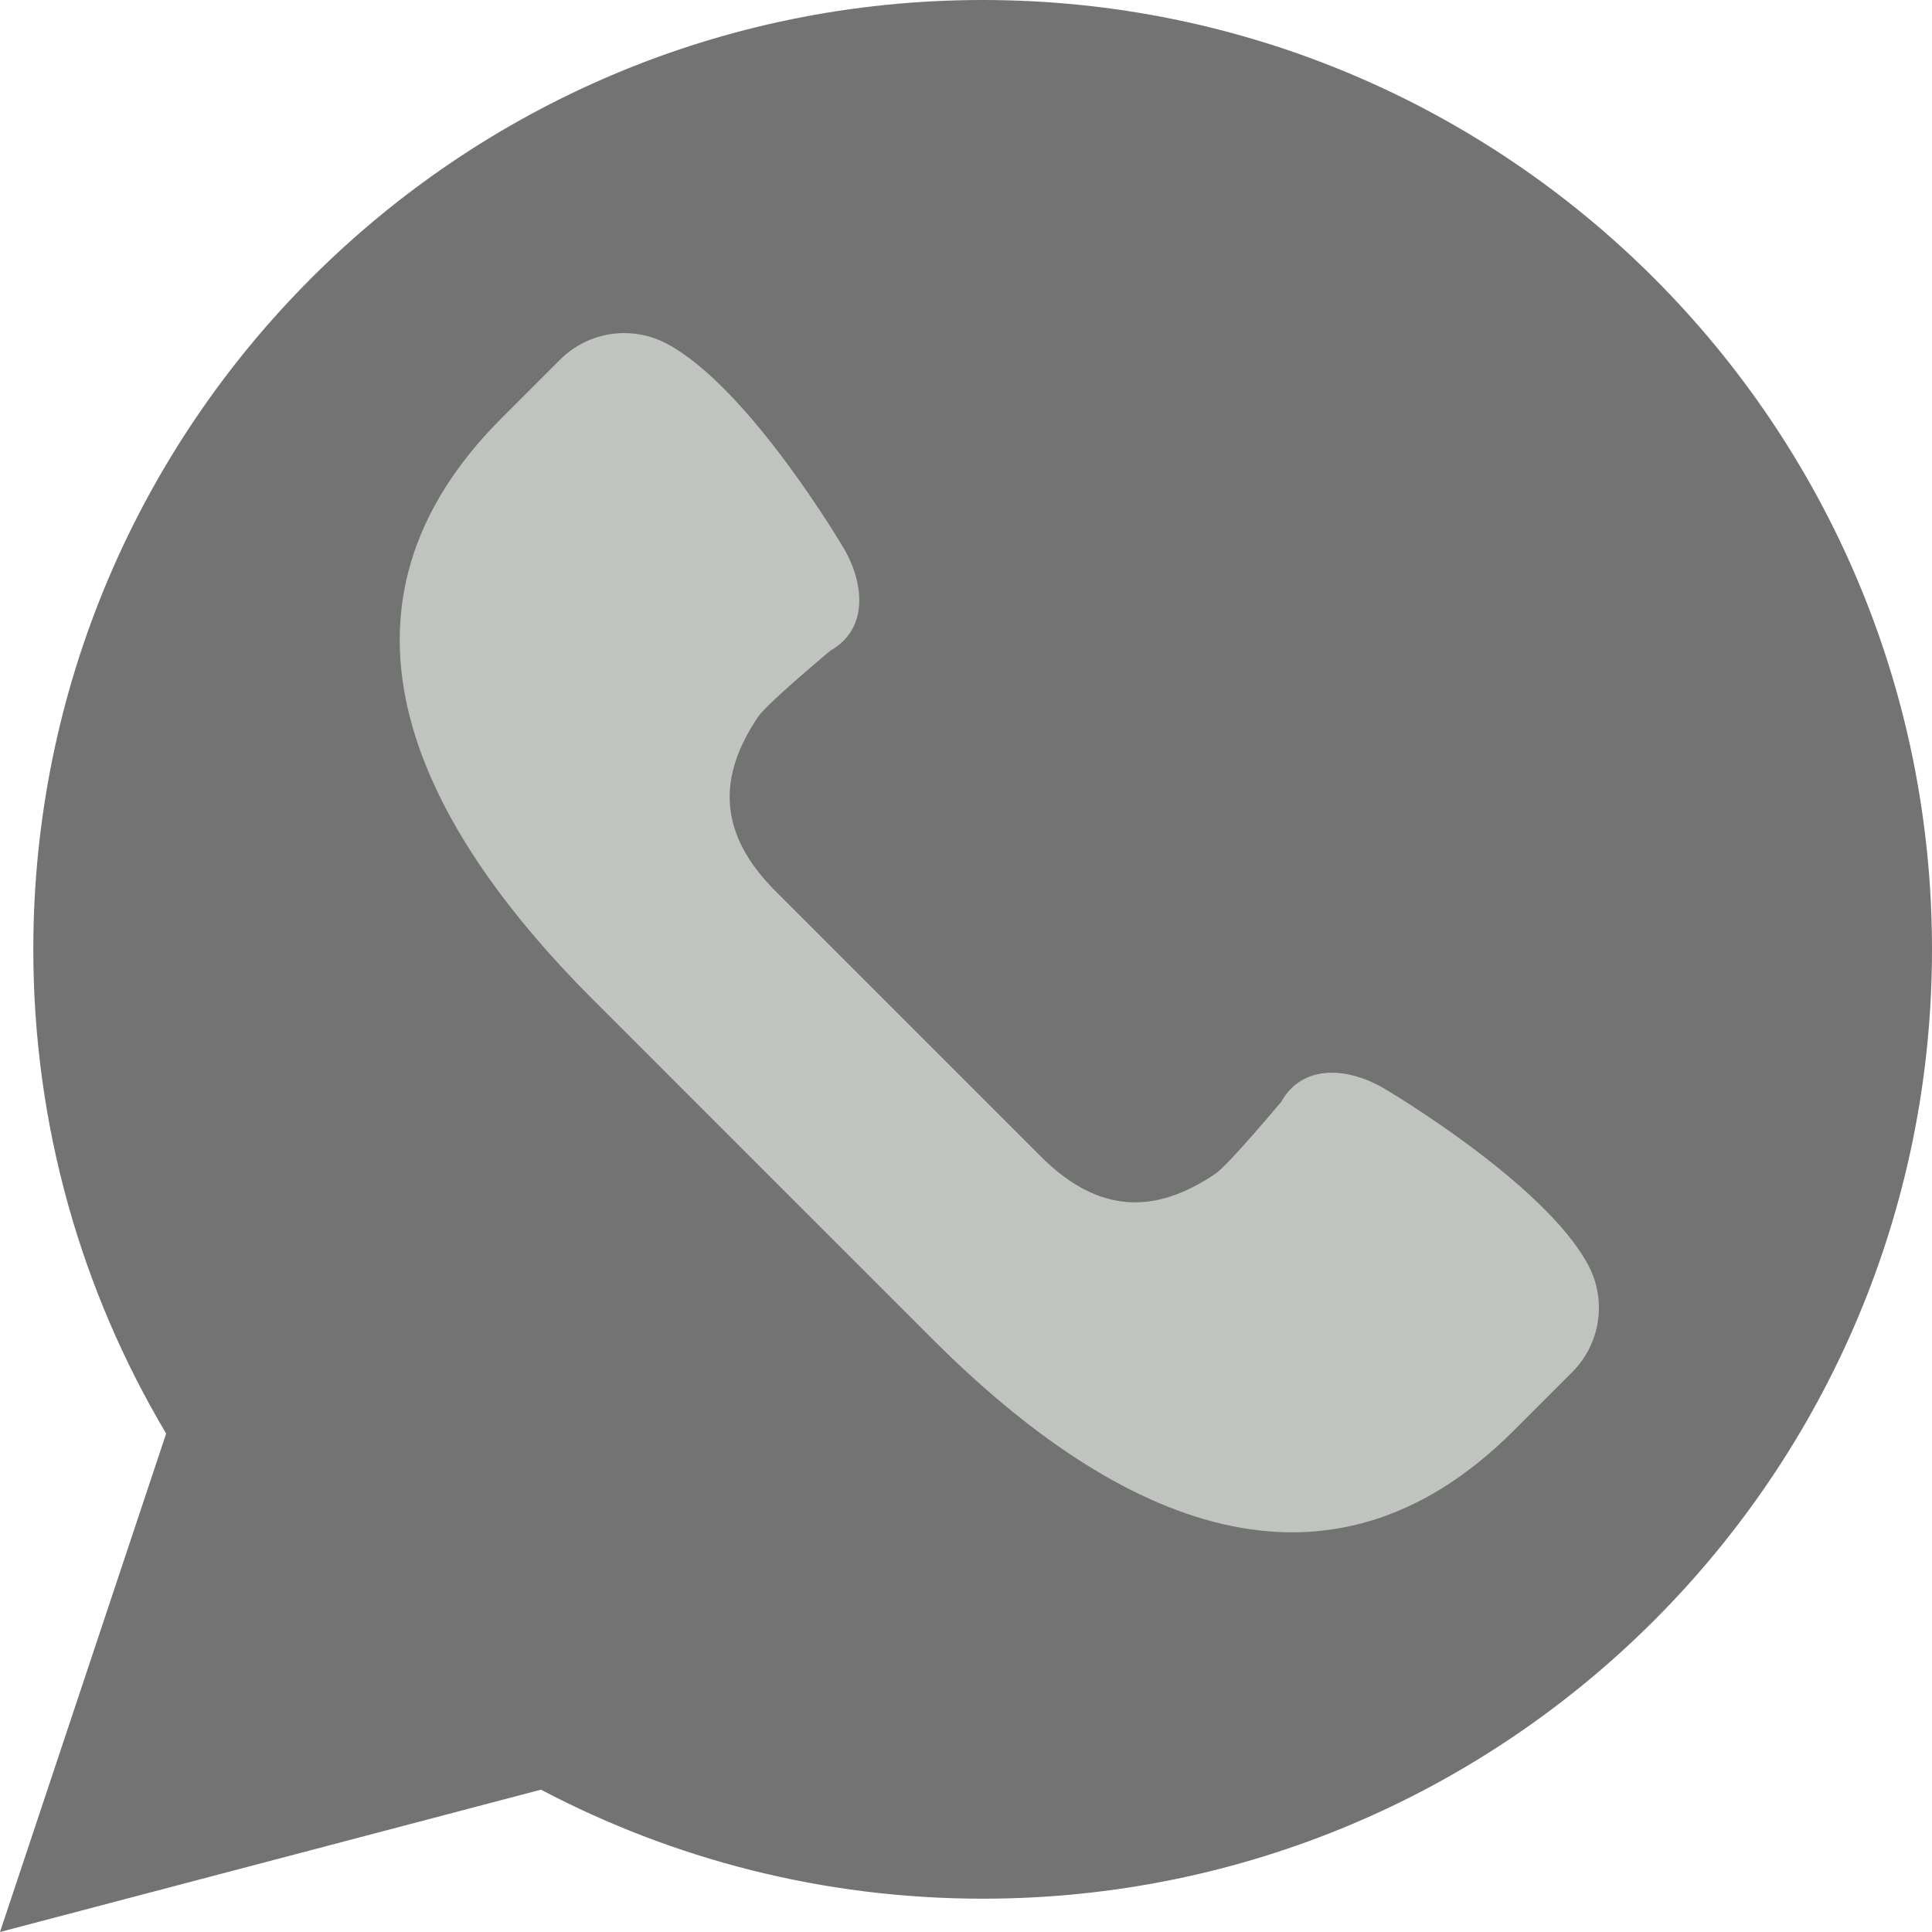
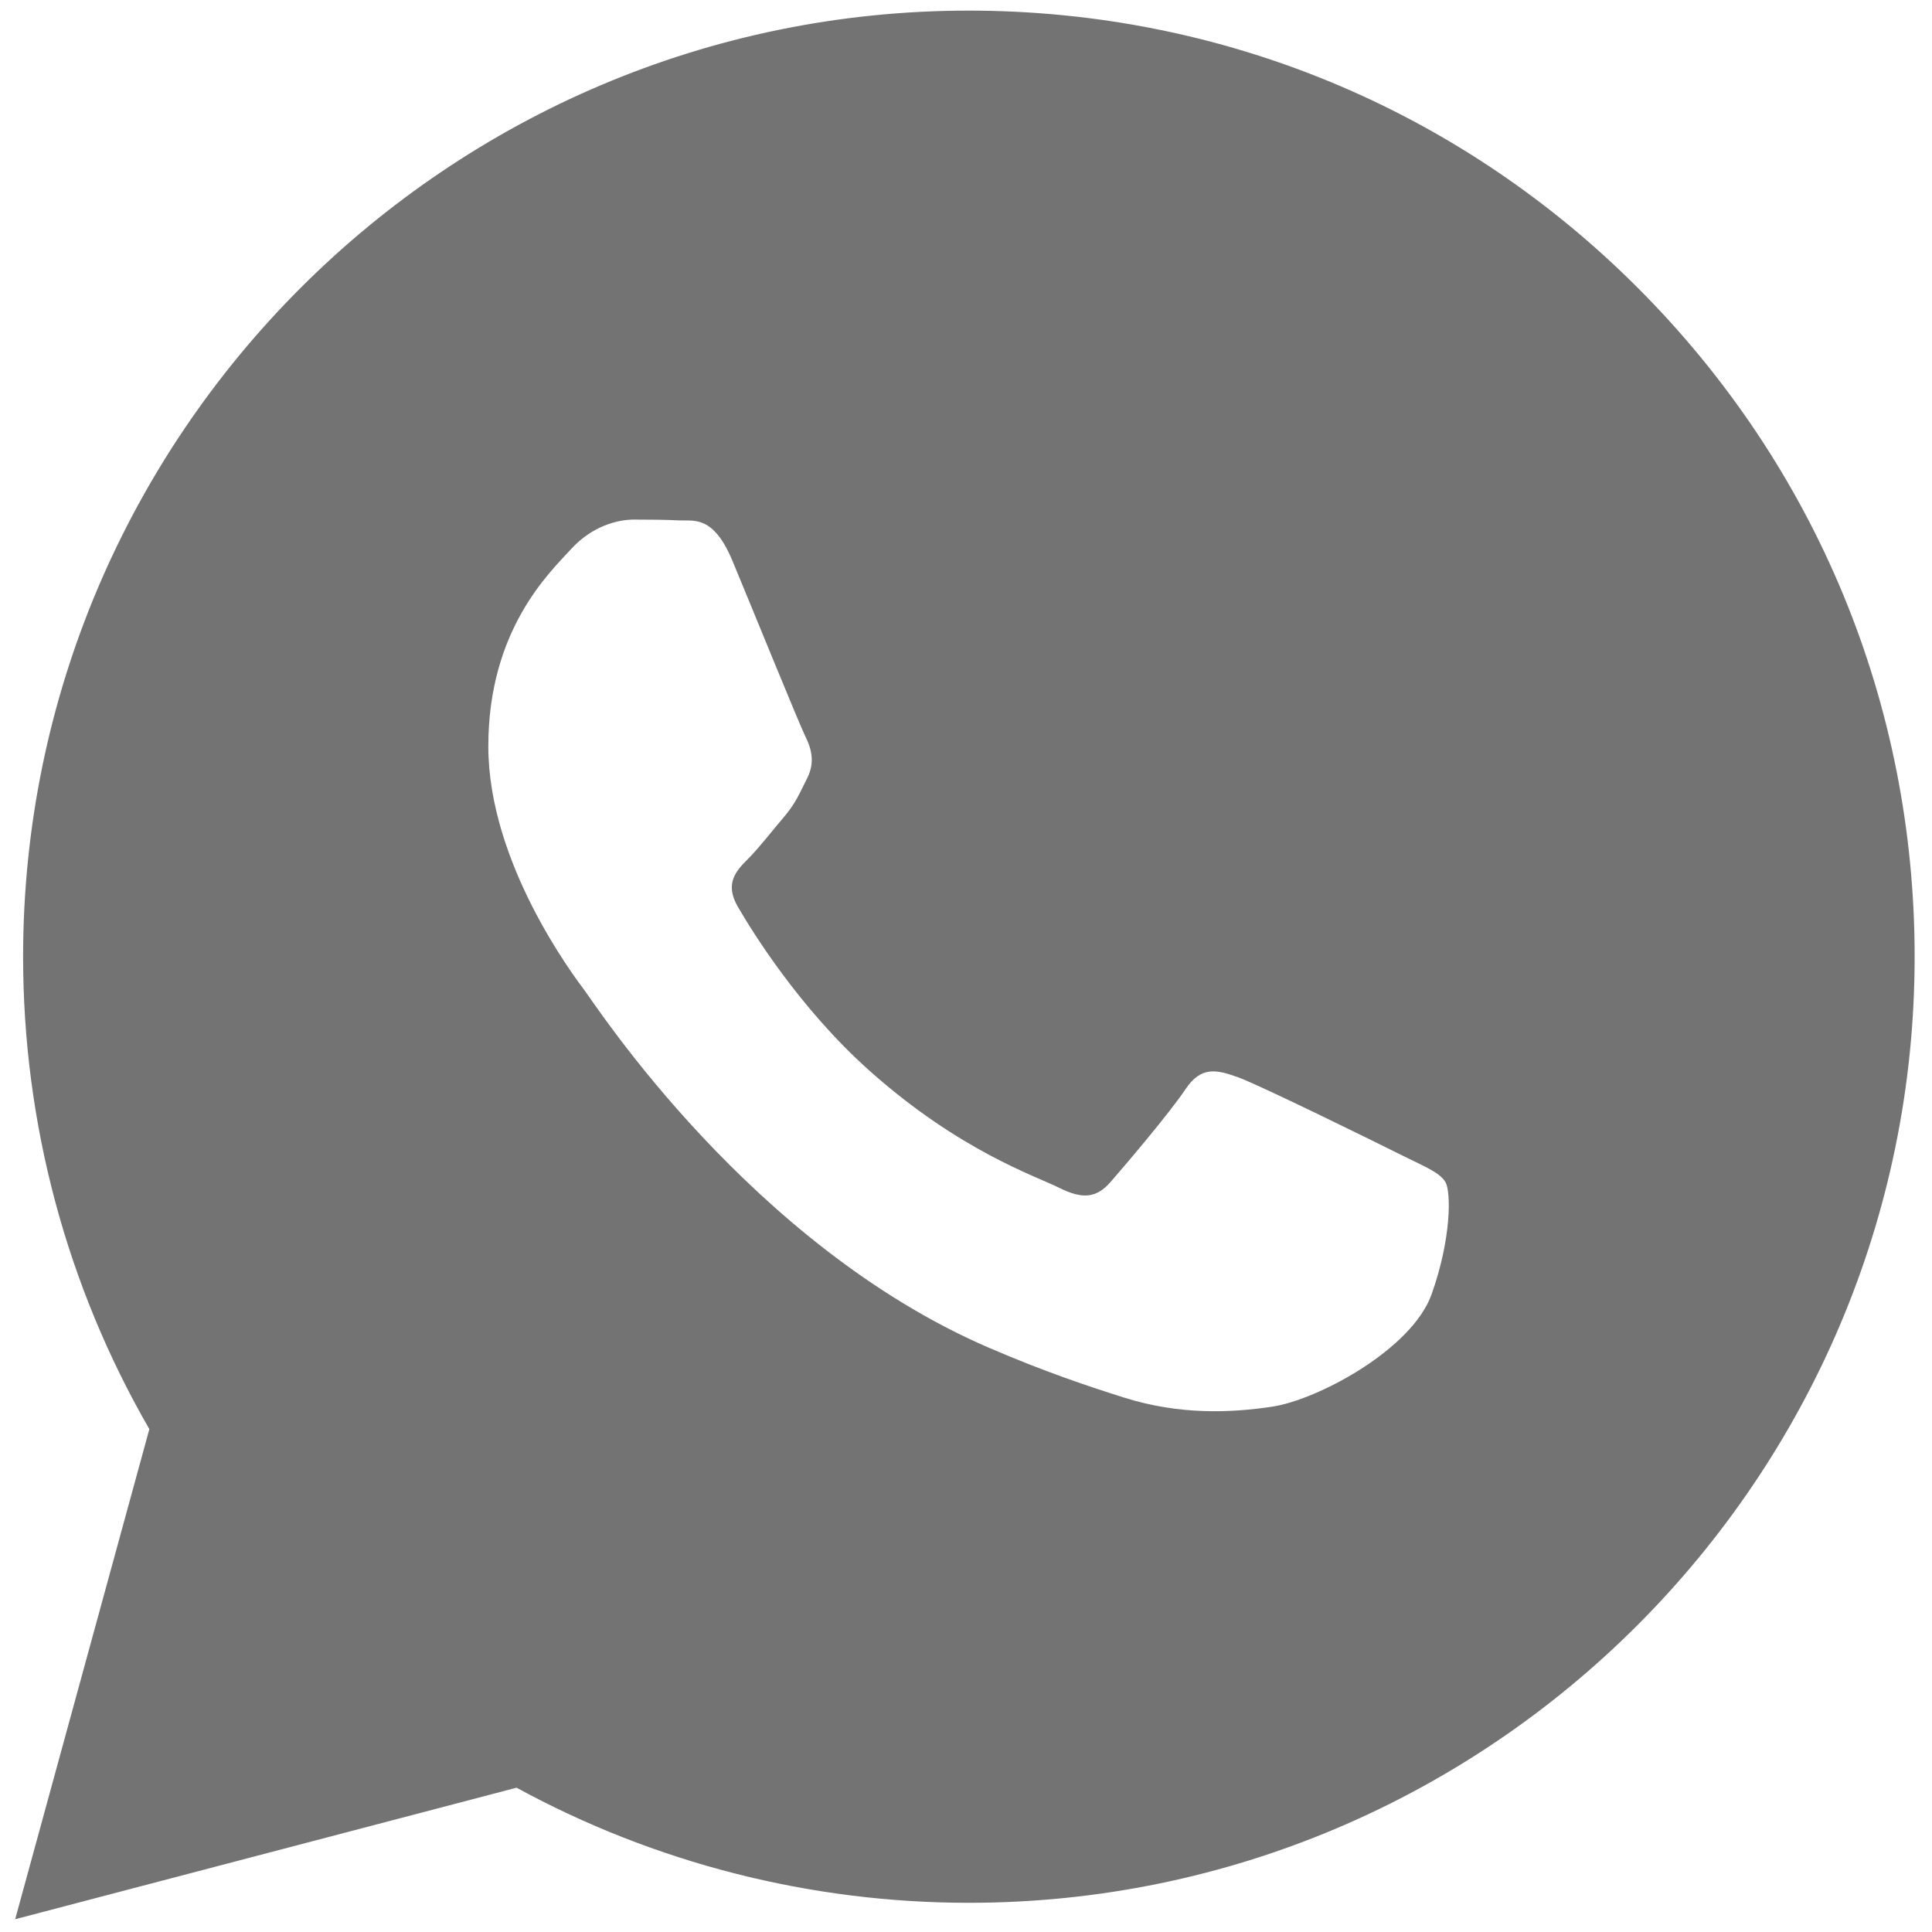
- <svg xmlns="http://www.w3.org/2000/svg" version="1.1" id="Capa_1" width="20" height="20" x="0px" y="0px" viewBox="0 0 58 58">
-   <g>
-     <path fill="#737373" d="M0,58l4.988-14.963C2.457,38.78,1,33.812,1,28.5C1,12.76,13.76,0,29.5,0S58,12.76,58,28.5   S45.24,57,29.5,57c-4.789,0-9.299-1.187-13.26-3.273L0,58z" />
-     <path fill="#C0C4BF" d="M47.683,37.985c-1.316-2.487-6.169-5.331-6.169-5.331c-1.098-0.626-2.423-0.696-3.049,0.42   c0,0-1.577,1.891-1.978,2.163c-1.832,1.241-3.529,1.193-5.242-0.52l-3.981-3.981l-3.981-3.981c-1.713-1.713-1.761-3.41-0.52-5.242   c0.272-0.401,2.163-1.978,2.163-1.978c1.116-0.627,1.046-1.951,0.42-3.049c0,0-2.844-4.853-5.331-6.169   c-1.058-0.56-2.357-0.364-3.203,0.482l-1.758,1.758c-5.577,5.577-2.831,11.873,2.746,17.45l5.097,5.097l5.097,5.097   c5.577,5.577,11.873,8.323,17.45,2.746l1.758-1.758C48.048,40.341,48.243,39.042,47.683,37.985z" />
+ <svg xmlns="http://www.w3.org/2000/svg" version="1.1" width="20" height="20" viewBox="0 0 256 256" xml:space="preserve">
+   <defs>
+ </defs>
+   <g style="stroke: none; stroke-width: 0; stroke-dasharray: none; stroke-linecap: butt; stroke-linejoin: miter; stroke-miterlimit: 10;  fill-rule: nonzero; opacity: 1;" transform="translate(1.406593 1.406593) scale(2.81 2.81)">
+     <path d="M 76.735 13.079 C 68.315 4.649 57.117 0.005 45.187 0 C 20.605 0 0.599 20.005 0.589 44.594 c -0.003 7.86 2.05 15.532 5.953 22.296 L 0.215 90 l 23.642 -6.202 c 6.514 3.553 13.848 5.426 21.312 5.428 h 0.018 c 0.001 0 -0.001 0 0 0 c 24.579 0 44.587 -20.007 44.597 -44.597 C 89.789 32.713 85.155 21.509 76.735 13.079 z M 27.076 46.217 c -0.557 -0.744 -4.55 -6.042 -4.55 -11.527 c 0 -5.485 2.879 -8.181 3.9 -9.296 c 1.021 -1.115 2.229 -1.394 2.972 -1.394 s 1.487 0.007 2.136 0.039 c 0.684 0.035 1.603 -0.26 2.507 1.913 c 0.929 2.231 3.157 7.717 3.436 8.274 c 0.279 0.558 0.464 1.208 0.093 1.952 c -0.371 0.743 -0.557 1.208 -1.114 1.859 c -0.557 0.651 -1.17 1.453 -1.672 1.952 c -0.558 0.556 -1.139 1.159 -0.489 2.274 c 0.65 1.116 2.886 4.765 6.199 7.72 c 4.256 3.797 7.847 4.973 8.961 5.531 c 1.114 0.558 1.764 0.465 2.414 -0.279 c 0.65 -0.744 2.786 -3.254 3.529 -4.369 c 0.743 -1.115 1.486 -0.929 2.507 -0.558 c 1.022 0.372 6.5 3.068 7.614 3.625 c 1.114 0.558 1.857 0.837 2.136 1.302 c 0.279 0.465 0.279 2.696 -0.65 5.299 c -0.929 2.603 -5.381 4.979 -7.522 5.298 c -1.92 0.287 -4.349 0.407 -7.019 -0.442 c -1.618 -0.513 -3.694 -1.199 -6.353 -2.347 C 34.934 58.216 27.634 46.961 27.076 46.217 z" style="stroke: none; stroke-width: 1; stroke-dasharray: none; stroke-linecap: butt; stroke-linejoin: miter; stroke-miterlimit: 10; fill: #737373; fill-rule: evenodd; opacity: 1;" transform=" matrix(1 0 0 1 0 0) " stroke-linecap="round" />
  </g>
-   <g>
- </g>
-   <g>
- </g>
-   <g>
- </g>
-   <g>
- </g>
-   <g>
- </g>
-   <g>
- </g>
-   <g>
- </g>
-   <g>
- </g>
-   <g>
- </g>
-   <g>
- </g>
-   <g>
- </g>
-   <g>
- </g>
-   <g>
- </g>
-   <g>
- </g>
-   <g>
- </g>
</svg>
